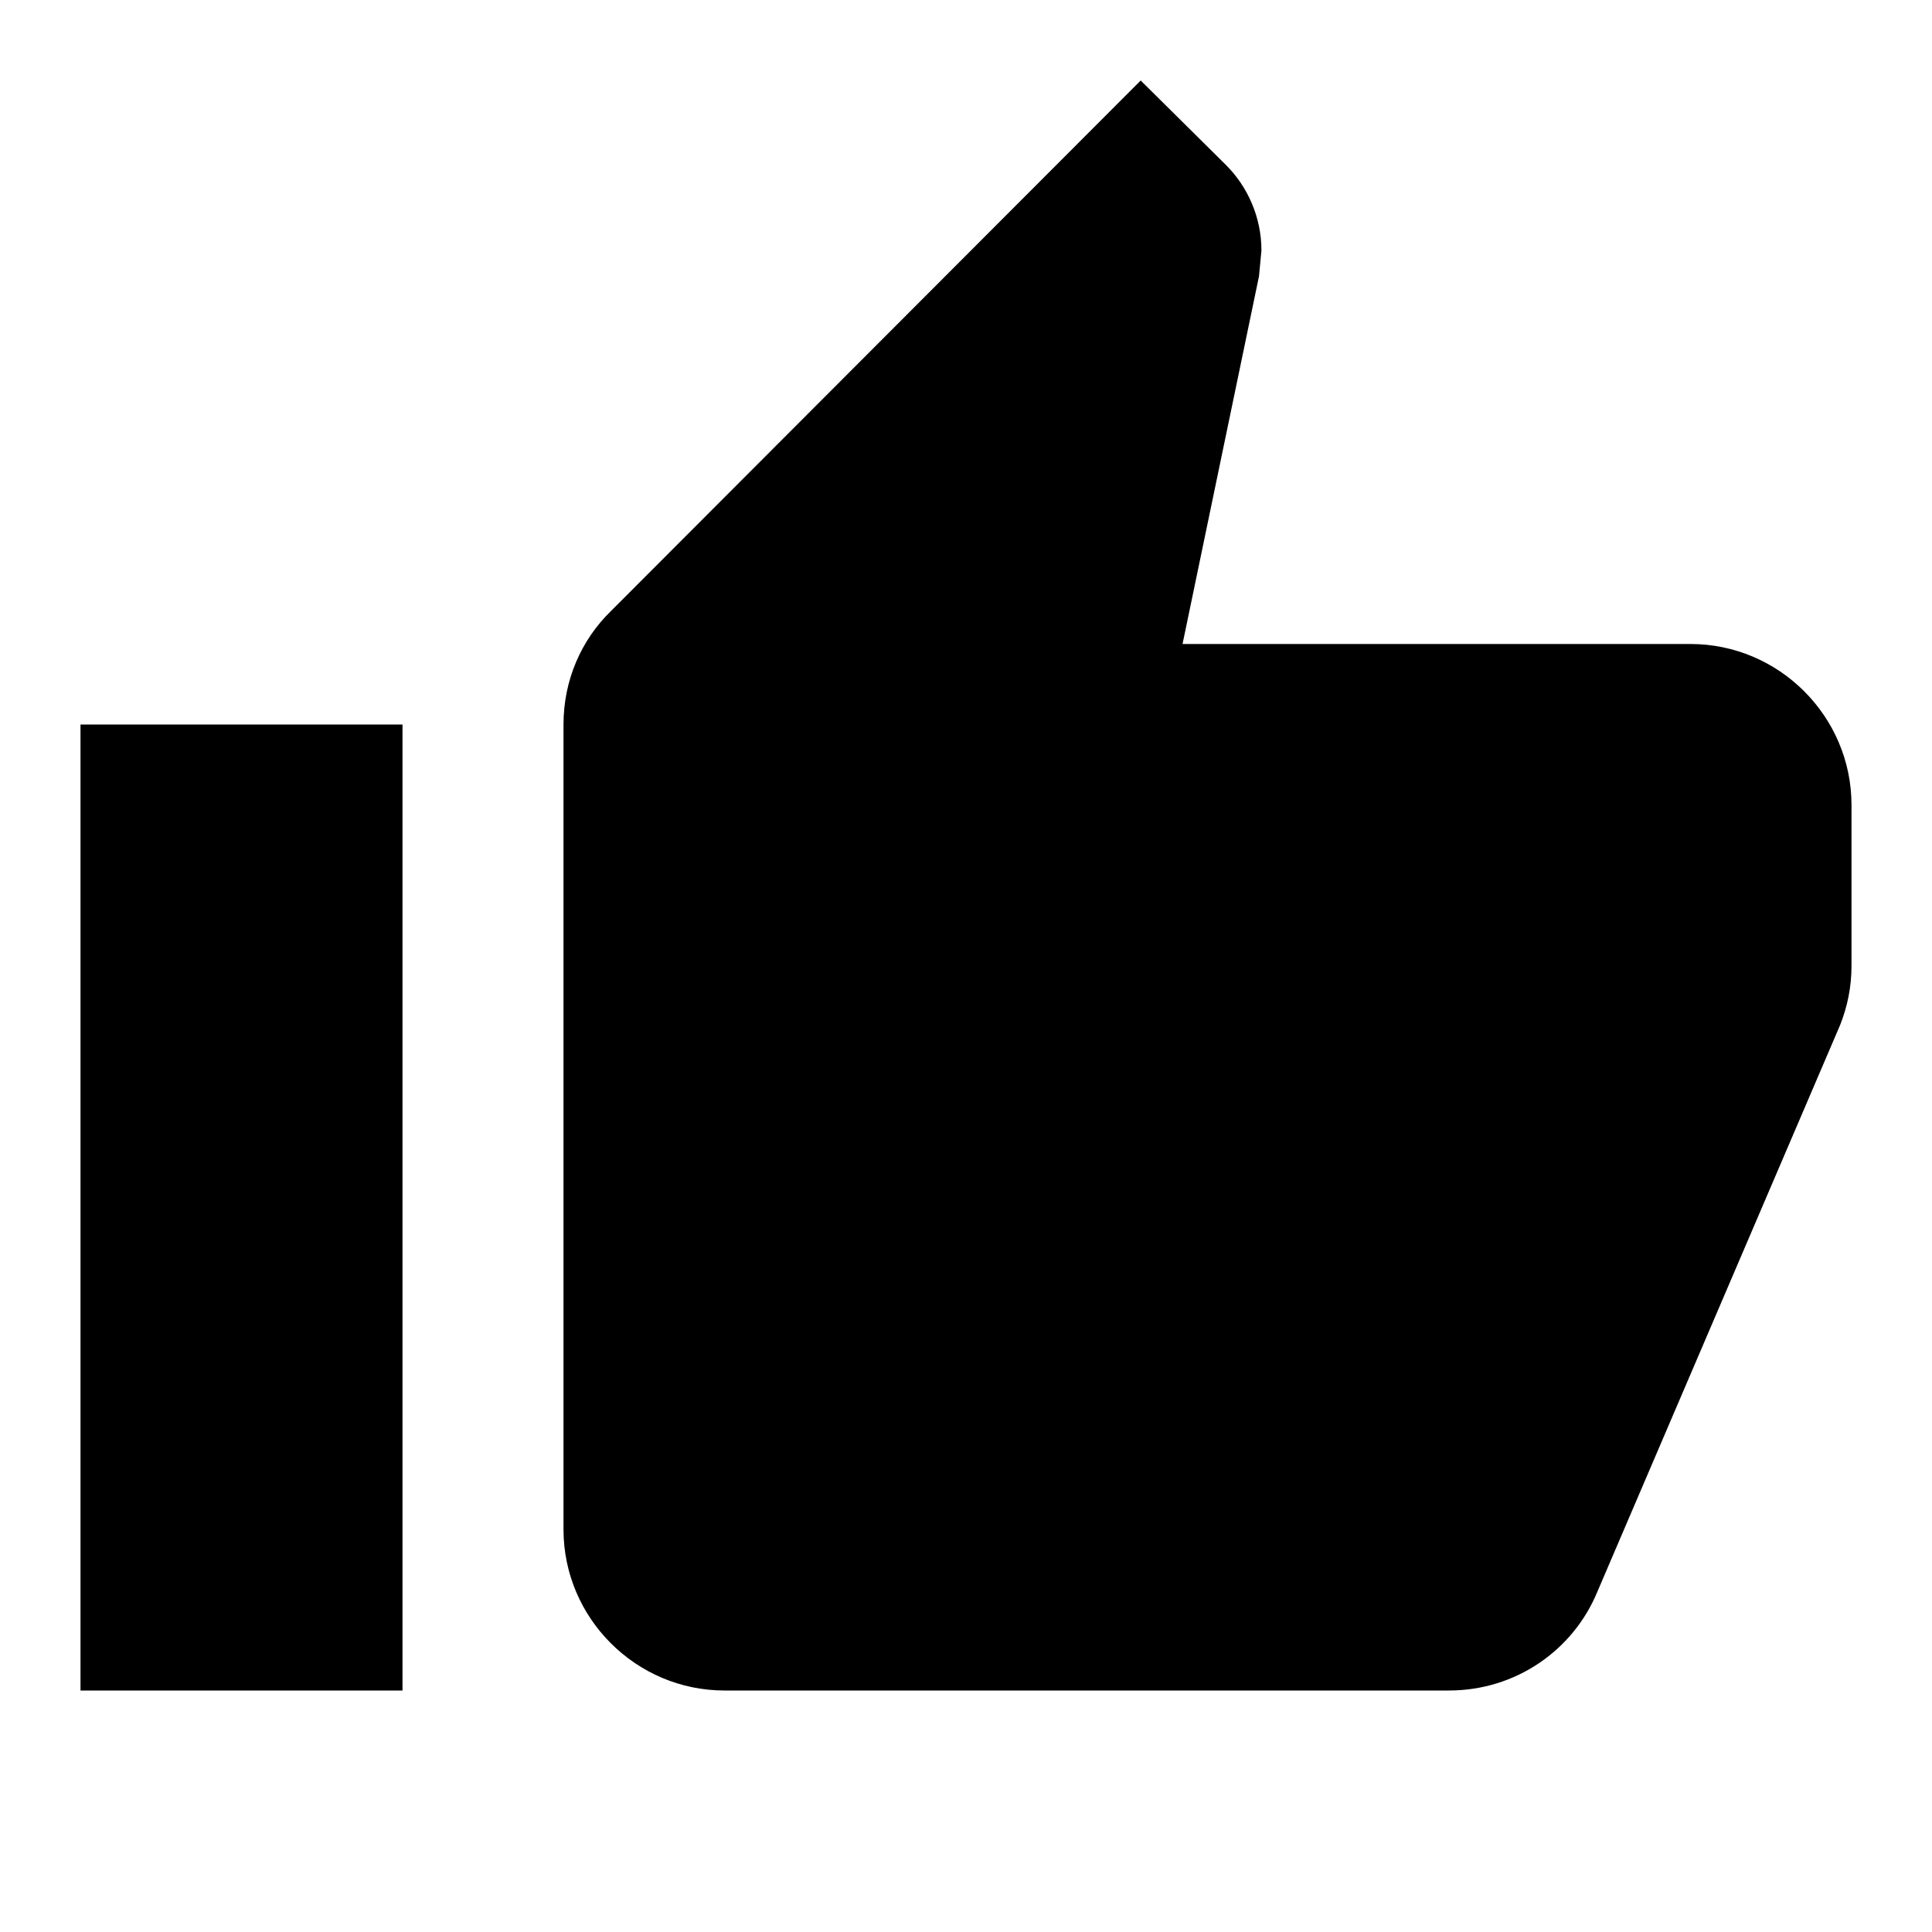
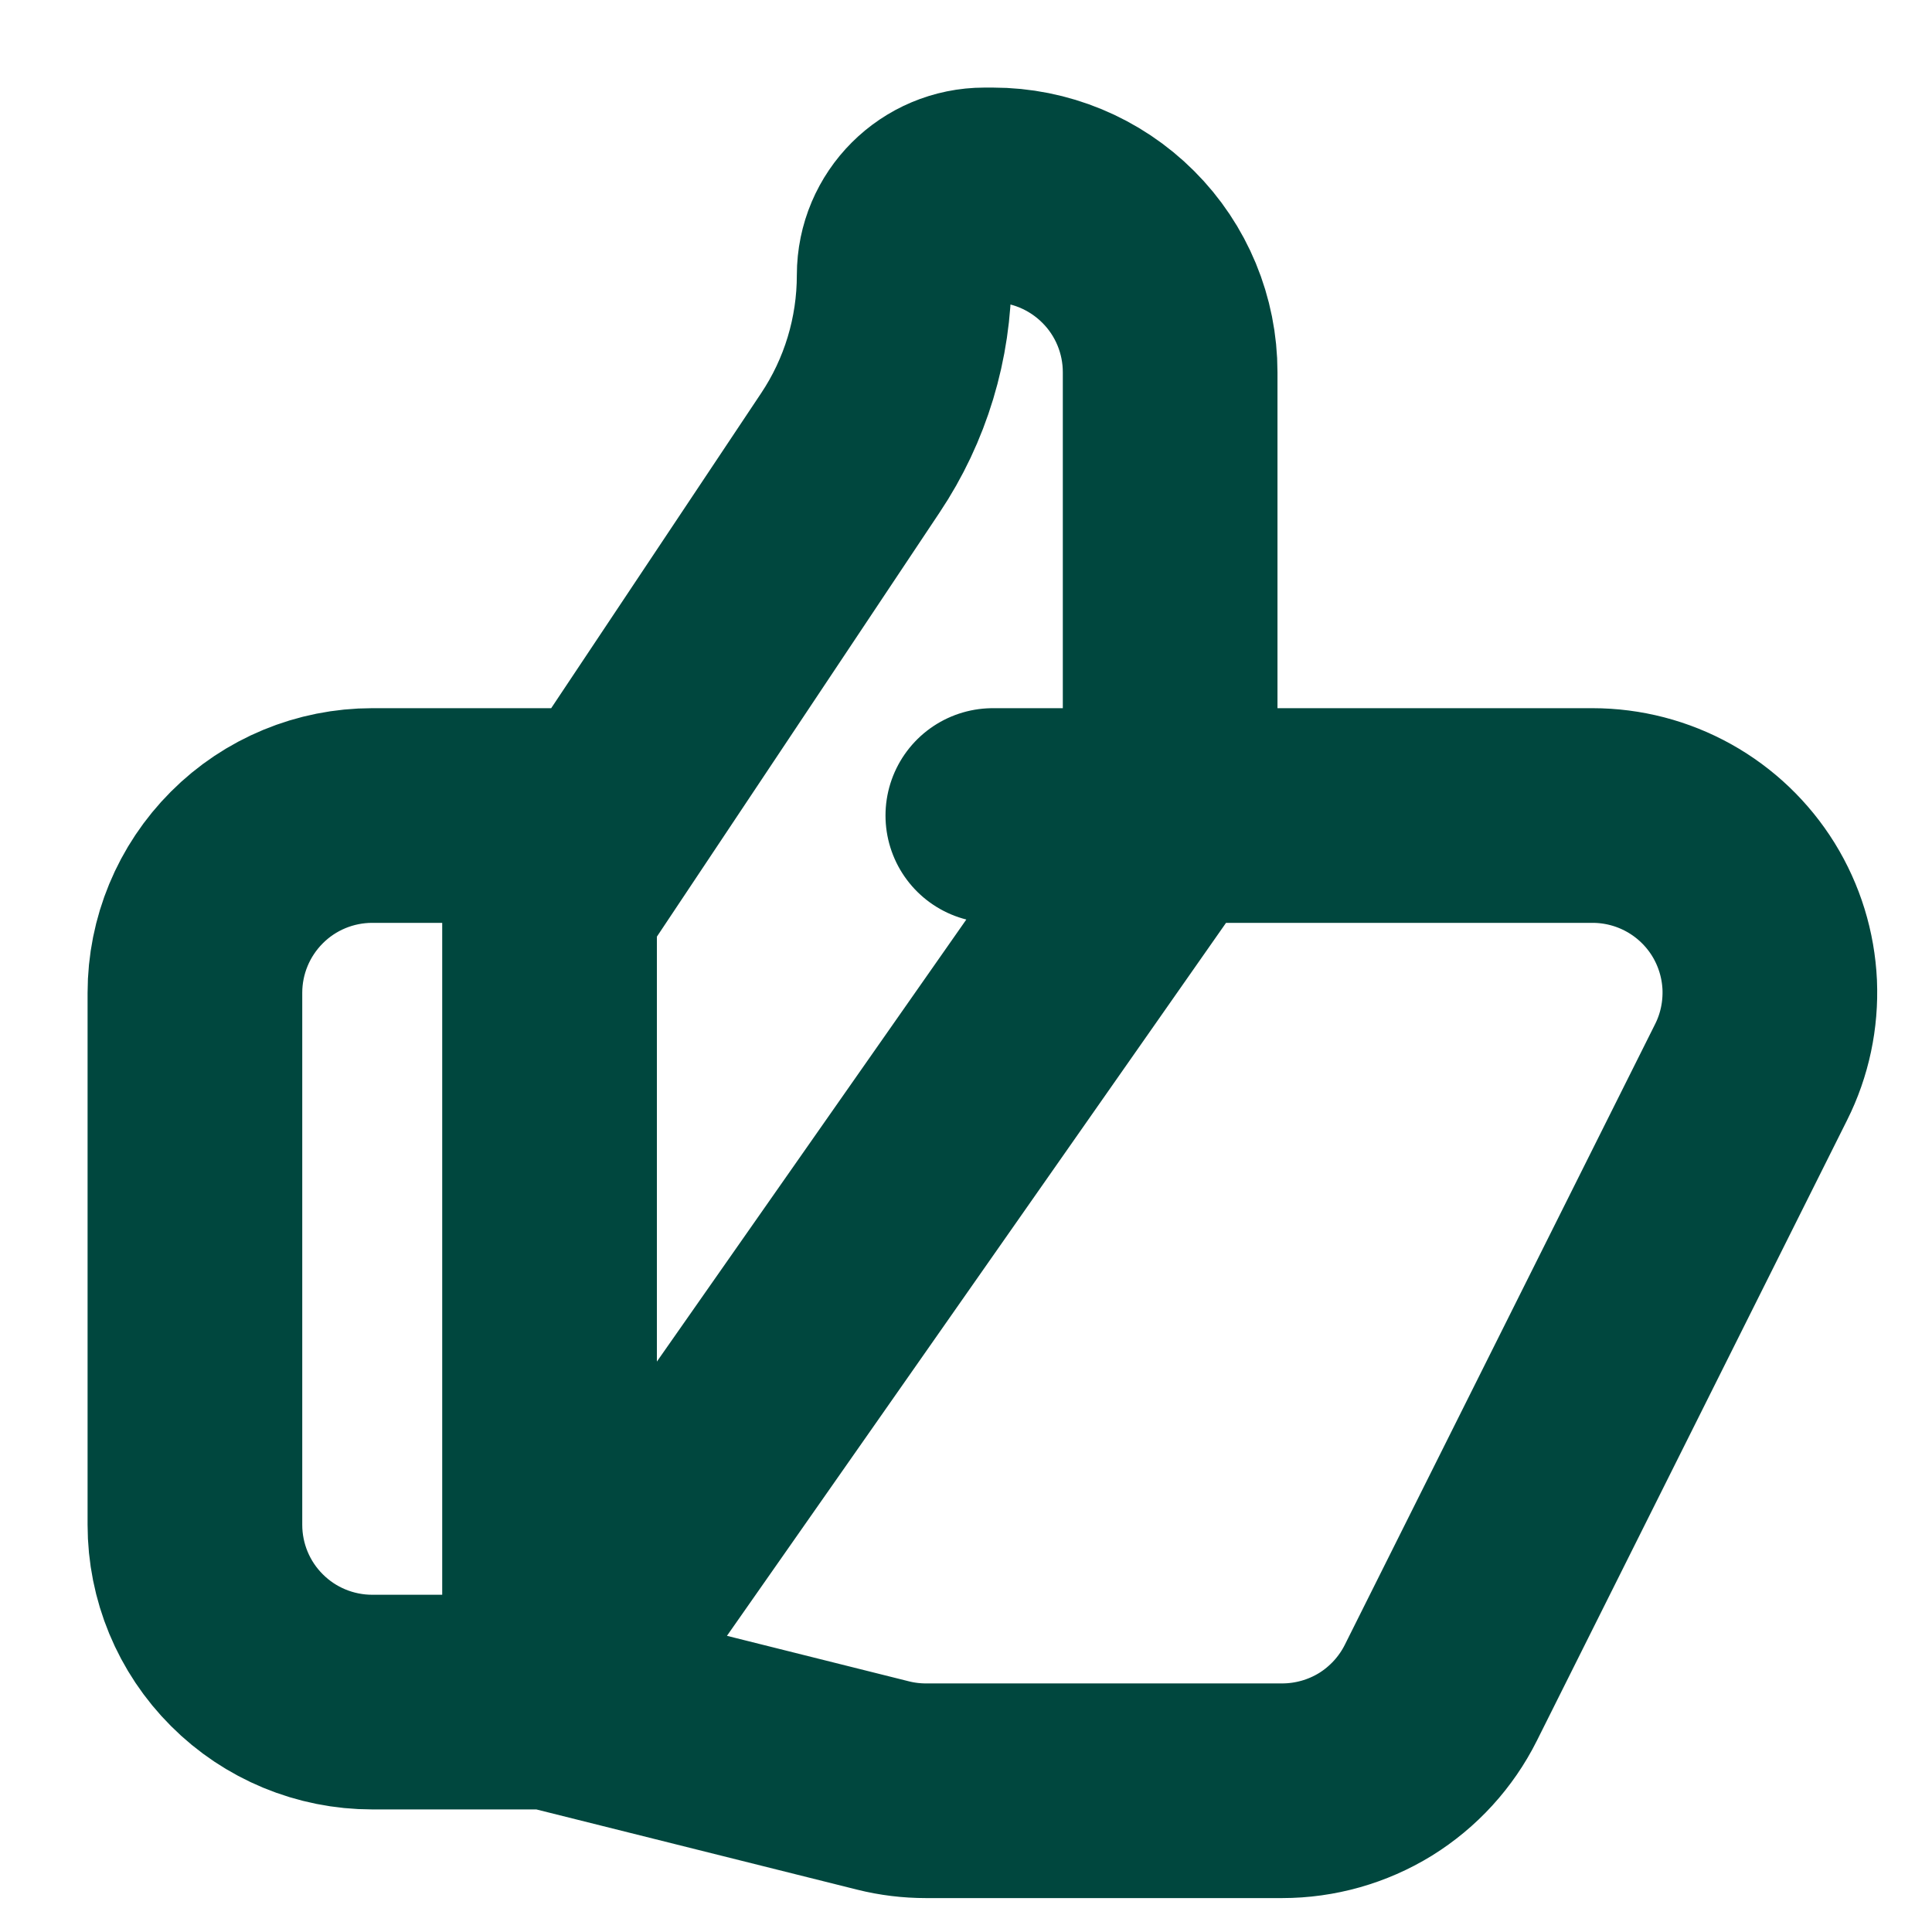
- <svg xmlns="http://www.w3.org/2000/svg" height="24" viewBox="0 0 24 24" width="24">
-   <path d="M0 0h24v24H0V0z" fill="none" />
-   <path d="M1 21h4V9H1v12zm22-11c0-1.1-.9-2-2-2h-6.31l.95-4.57.03-.32c0-.41-.17-.79-.44-1.06L14.17 1 7.59 7.59C7.22 7.95 7 8.45 7 9v10c0 1.1.9 2 2 2h9c.83 0 1.54-.5 1.84-1.22l3.02-7.05c.09-.23.14-.47.14-.73v-2z" />
+ <svg xmlns="http://www.w3.org/2000/svg" width="18" height="18" viewBox="0 0 18 18" fill="none">
+   <path d="M5.12 15.858H3.468C3.03 15.858 2.609 15.684 2.3 15.374C1.99 15.065 1.816 14.644 1.816 14.206V9.25C1.816 8.812 1.99 8.392 2.3 8.082C2.609 7.772 3.03 7.598 3.468 7.598H5.533M10.902 7.598H14.837C15.119 7.598 15.396 7.67 15.642 7.807C15.888 7.944 16.095 8.142 16.243 8.381C16.391 8.621 16.475 8.894 16.488 9.175C16.5 9.457 16.441 9.737 16.315 9.988L13.424 15.771C13.287 16.045 13.076 16.276 12.815 16.438C12.553 16.599 12.252 16.684 11.945 16.684H8.627C8.493 16.684 8.358 16.668 8.227 16.635L5.12 15.858L10.902 7.598ZM10.902 7.598V3.468C10.902 3.03 10.728 2.609 10.418 2.3C10.108 1.99 9.688 1.816 9.25 1.816H9.172C8.759 1.816 8.424 2.15 8.424 2.563C8.424 3.153 8.25 3.73 7.922 4.22L5.12 8.424V15.858L10.902 7.598ZM10.902 7.598H9.25H10.902Z" stroke="#00473E" stroke-width="2" stroke-linecap="round" stroke-linejoin="round" />
</svg>
